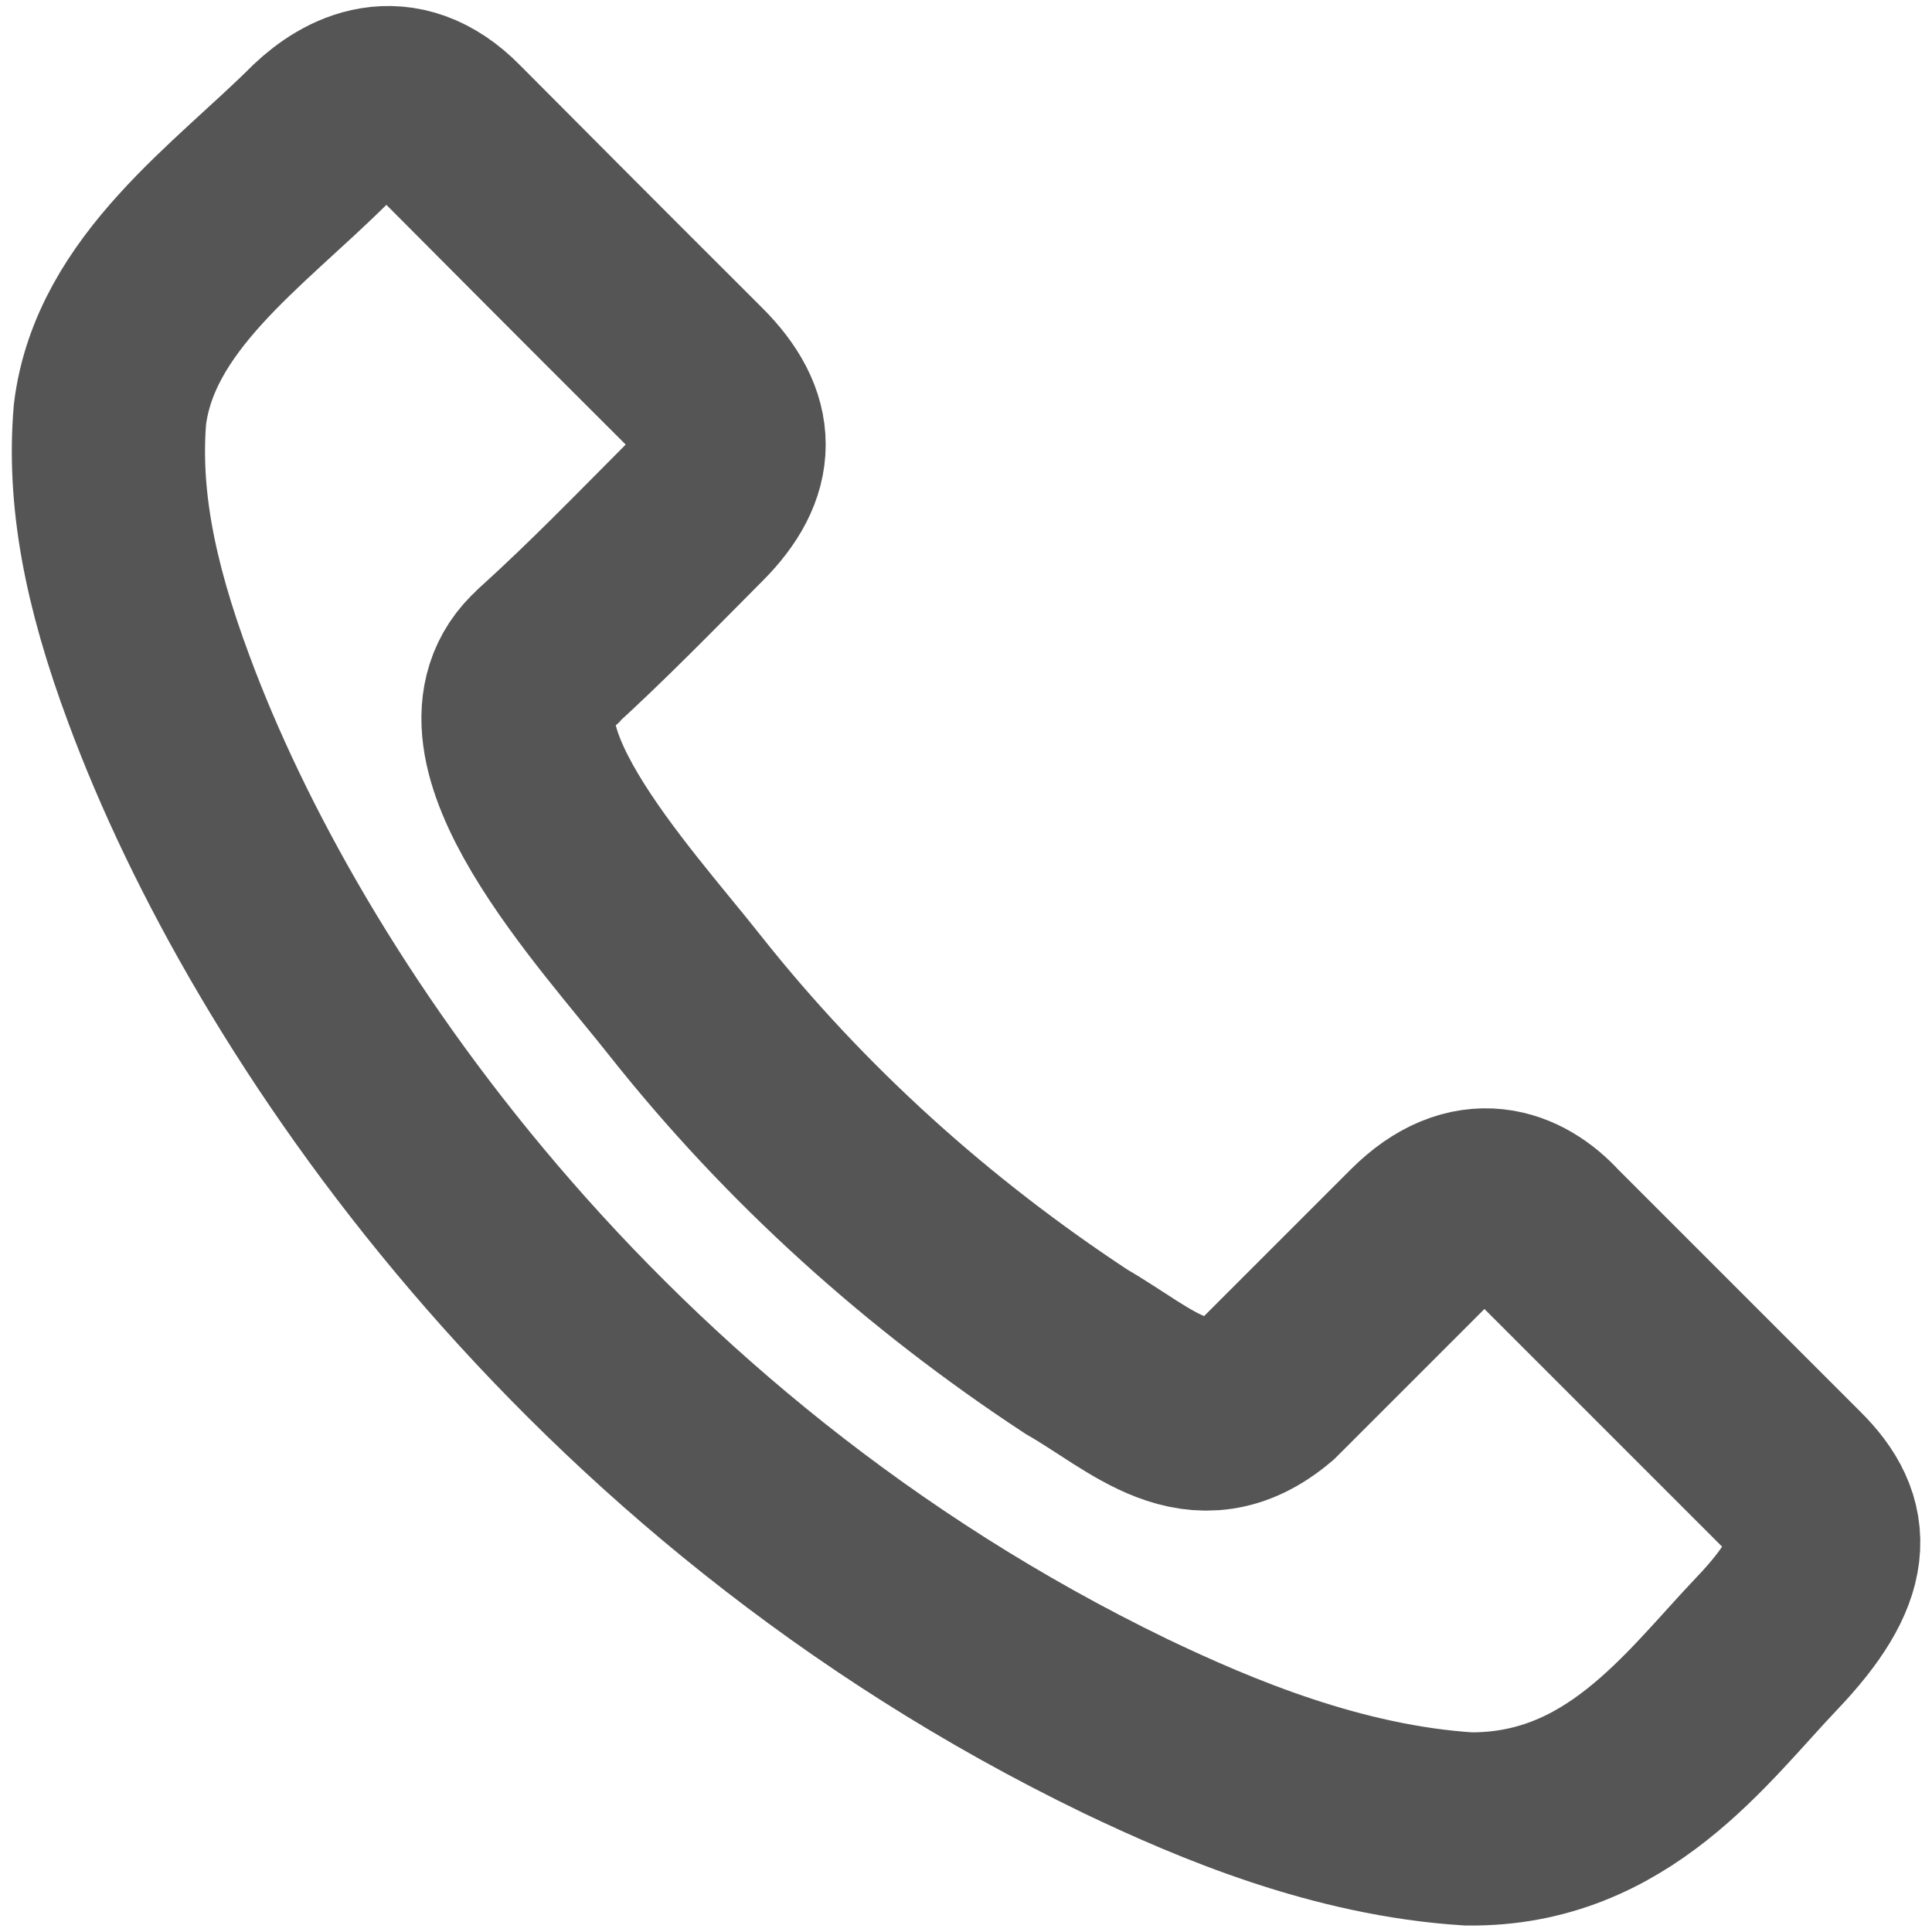
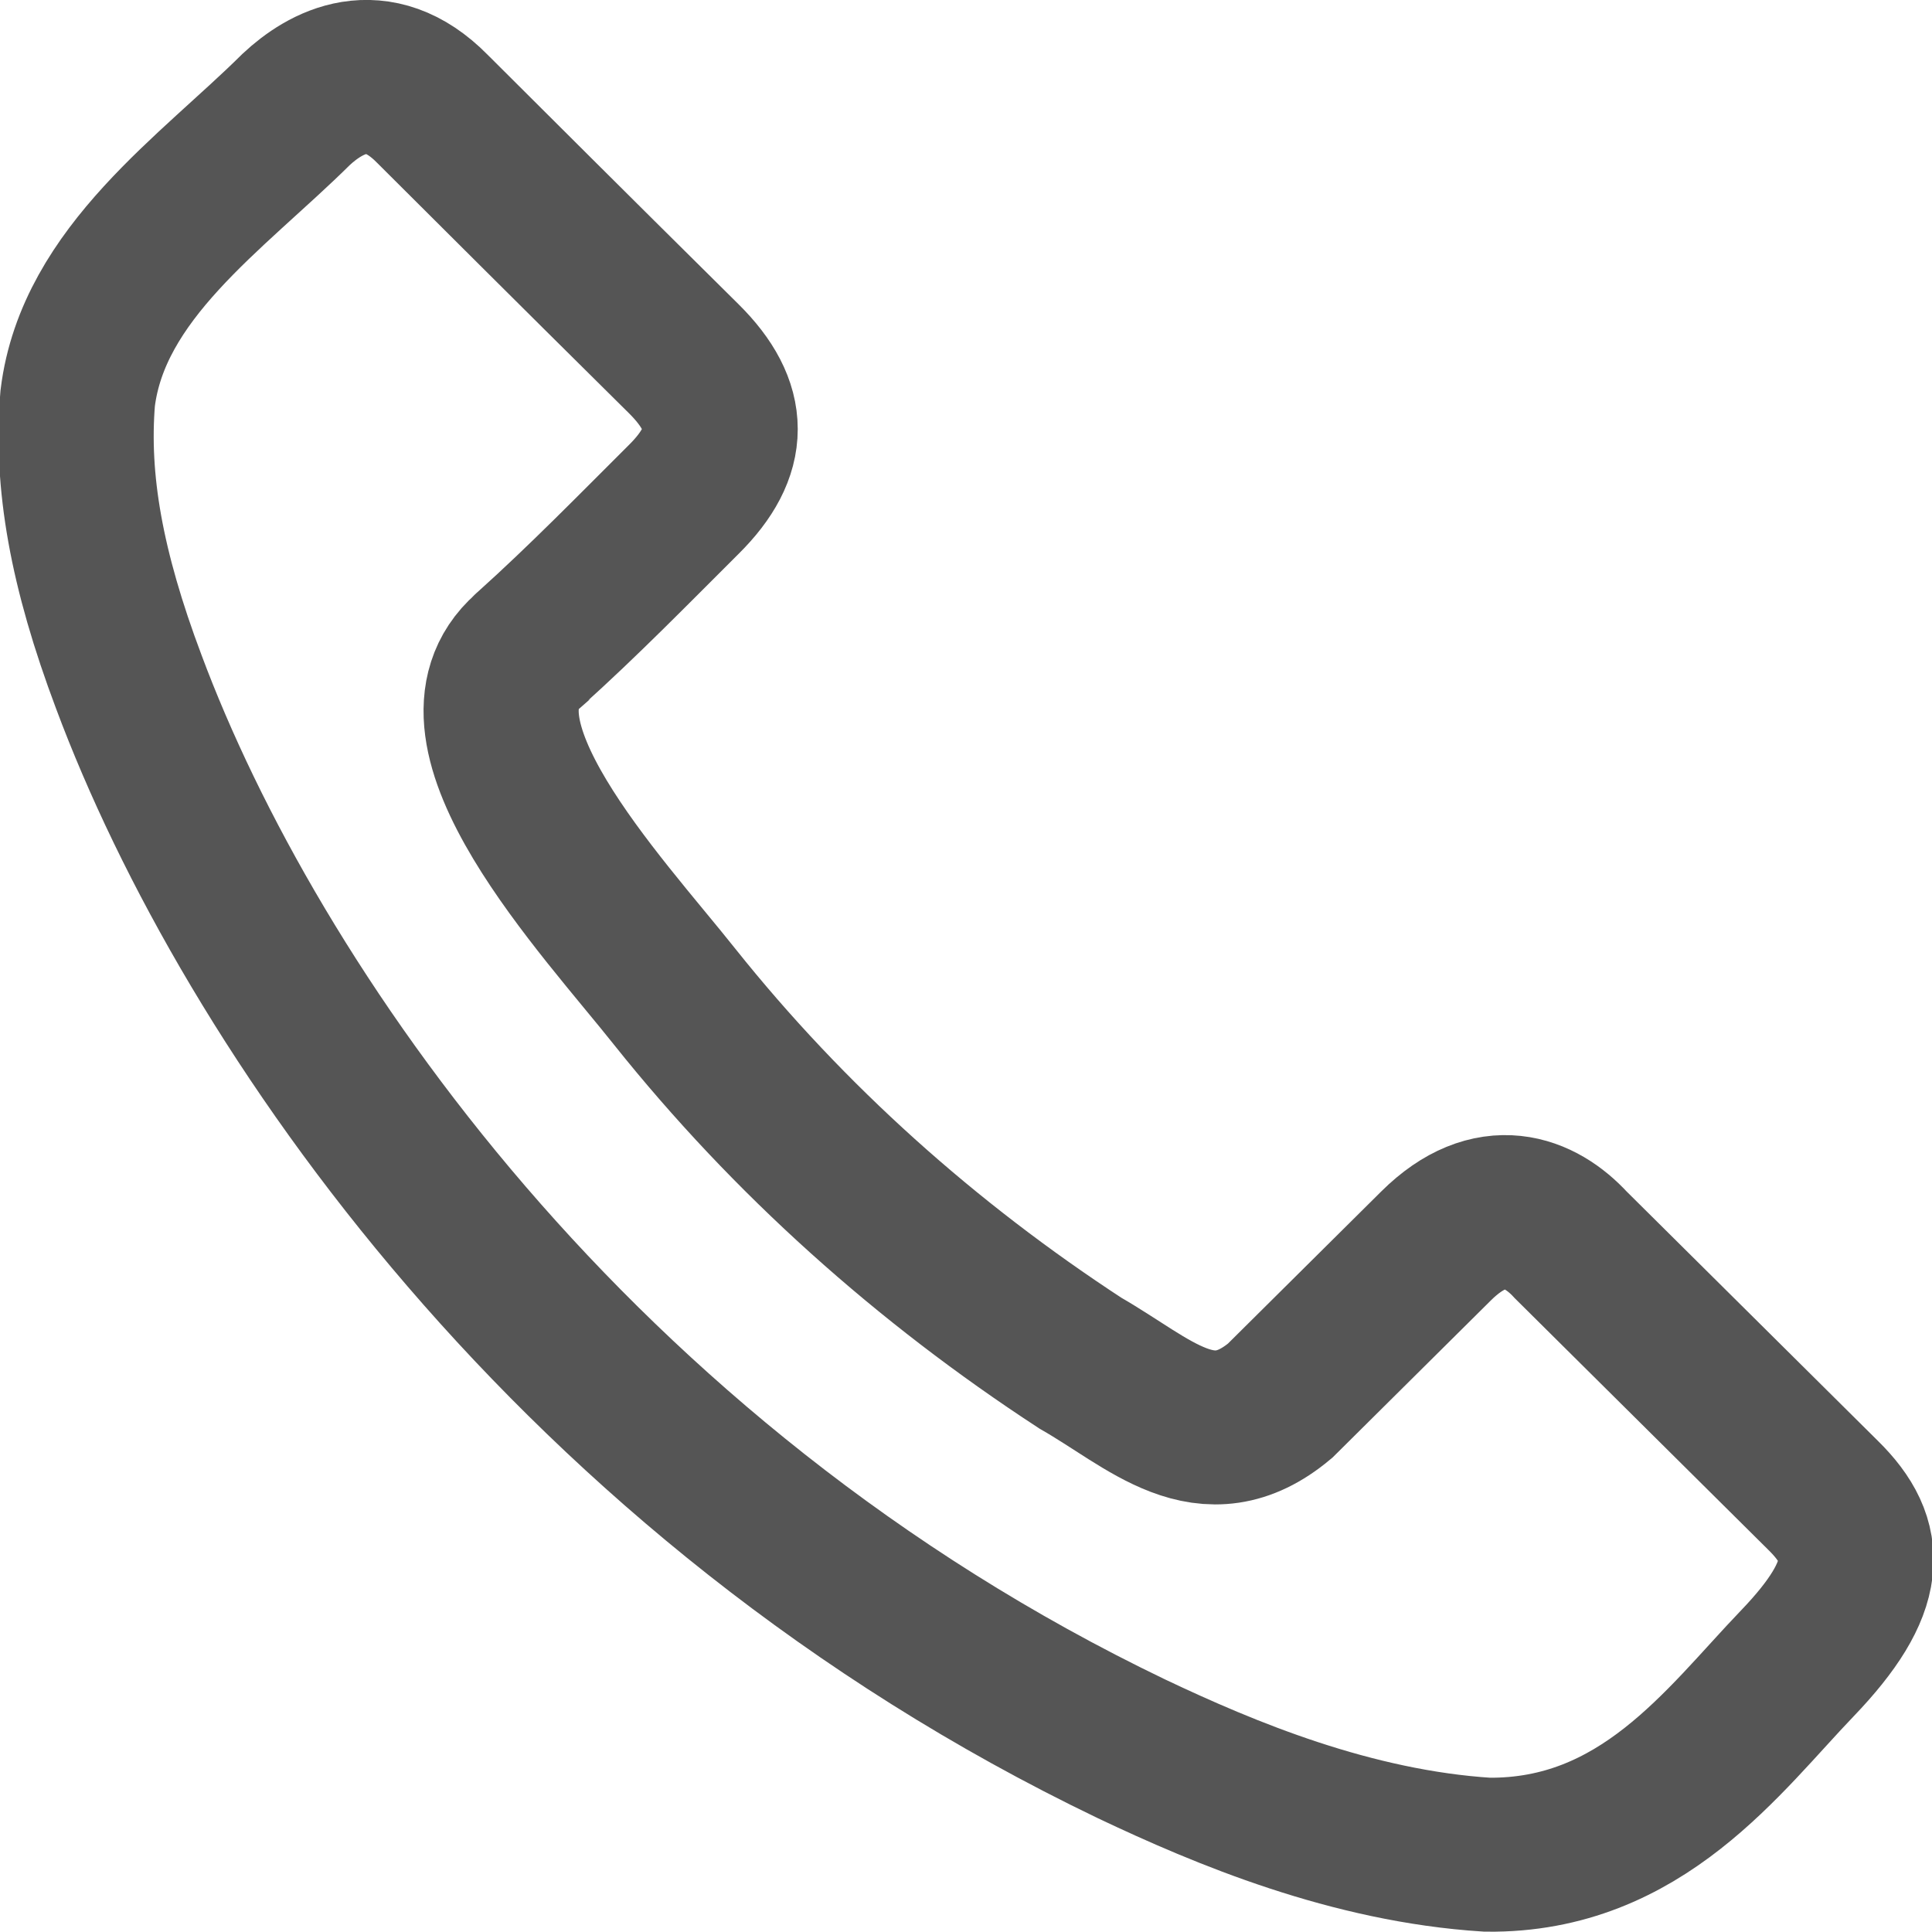
<svg xmlns="http://www.w3.org/2000/svg" width="50mm" height="50mm" viewBox="0 0 50 50" version="1.1" id="svg1">
  <defs id="defs1" />
-   <g style="fill:none;stroke:#555555;stroke-width:43.919;stroke-dasharray:none;stroke-opacity:1" id="g2" transform="matrix(0.1138487,0,0,0.1138452,-0.3152026,-3.534156)">
-     <g id="g4" style="fill:none;stroke:#555555;stroke-width:43.919;stroke-dasharray:none;stroke-opacity:1">
-       <g id="g3" style="fill:none;stroke:#555555;stroke-width:43.919;stroke-dasharray:none;stroke-opacity:1">
-         <path d="m 404.464,404.59 c -16.128,16.925 -34.123,42.584 -67.908,42.216 -29.7,-1.9 -57.3,-13.5 -78,-23.4 -121.98,-59.05 -193.169,-164.084 -219.6,-235.5 -9.3,-24.9 -12.7,-44.3 -11.2,-62.6 3.369,-27.639 29.508,-45.408 47.9,-63.8 6.291,-5.906 17.686,-12.515 29.8,-0.1 38.659,38.845 40.644,40.744 55.1,55.2 10.6,10.6 10.6,20.4 0,31 -11.096,11.143 -22.041,22.438 -33.7,33 -0.2,0.2 -0.4,0.3 -0.5,0.5 -19.925,17.591 16.27,56.105 32.175,76.3 25.102,31.694 55.184,58.719 88.9,80.9 15.258,8.793 27.553,21.924 43.725,8.3 l 34.2,-34.2 c 12.03,-12.03 22.799,-7.55 29.5,-0.2 l 55.3,55.3 c 10.3,10.2 10.435,20.159 -5.692,37.084 z" id="path1" style="fill:none;stroke:#555555;stroke-width:43.919;stroke-dasharray:none;stroke-opacity:1" />
+   <g style="fill:none;stroke:#555555;stroke-width:33.989;stroke-dasharray:none;stroke-opacity:1" id="g2" transform="matrix(0.1181342,0,0,0.117239,-1.268496,-4.383518)">
+     <g id="g4" style="fill:none;stroke:#555555;stroke-width:33.989;stroke-dasharray:none;stroke-opacity:1">
+       <g id="g3" style="fill:none;stroke:#555555;stroke-width:33.989;stroke-dasharray:none;stroke-opacity:1">
+         <path d="m 404.464,404.59 c -16.128,16.925 -34.123,42.584 -67.908,42.216 -29.7,-1.9 -57.3,-13.5 -78,-23.4 -121.98,-59.05 -193.169,-164.084 -219.6,-235.5 -9.3,-24.9 -12.7,-44.3 -11.2,-62.6 3.369,-27.639 29.508,-45.408 47.9,-63.8 6.291,-5.906 17.686,-12.515 29.8,-0.1 38.659,38.845 40.644,40.744 55.1,55.2 10.6,10.6 10.6,20.4 0,31 -11.096,11.143 -22.041,22.438 -33.7,33 -0.2,0.2 -0.4,0.3 -0.5,0.5 -19.925,17.591 16.27,56.105 32.175,76.3 25.102,31.694 55.184,58.719 88.9,80.9 15.258,8.793 27.553,21.924 43.725,8.3 l 34.2,-34.2 c 12.03,-12.03 22.799,-7.55 29.5,-0.2 l 55.3,55.3 c 10.3,10.2 10.435,20.159 -5.692,37.084 z" id="path1" style="fill:none;stroke:#555555;stroke-width:33.989;stroke-dasharray:none;stroke-opacity:1" />
      </g>
    </g>
  </g>
</svg>
